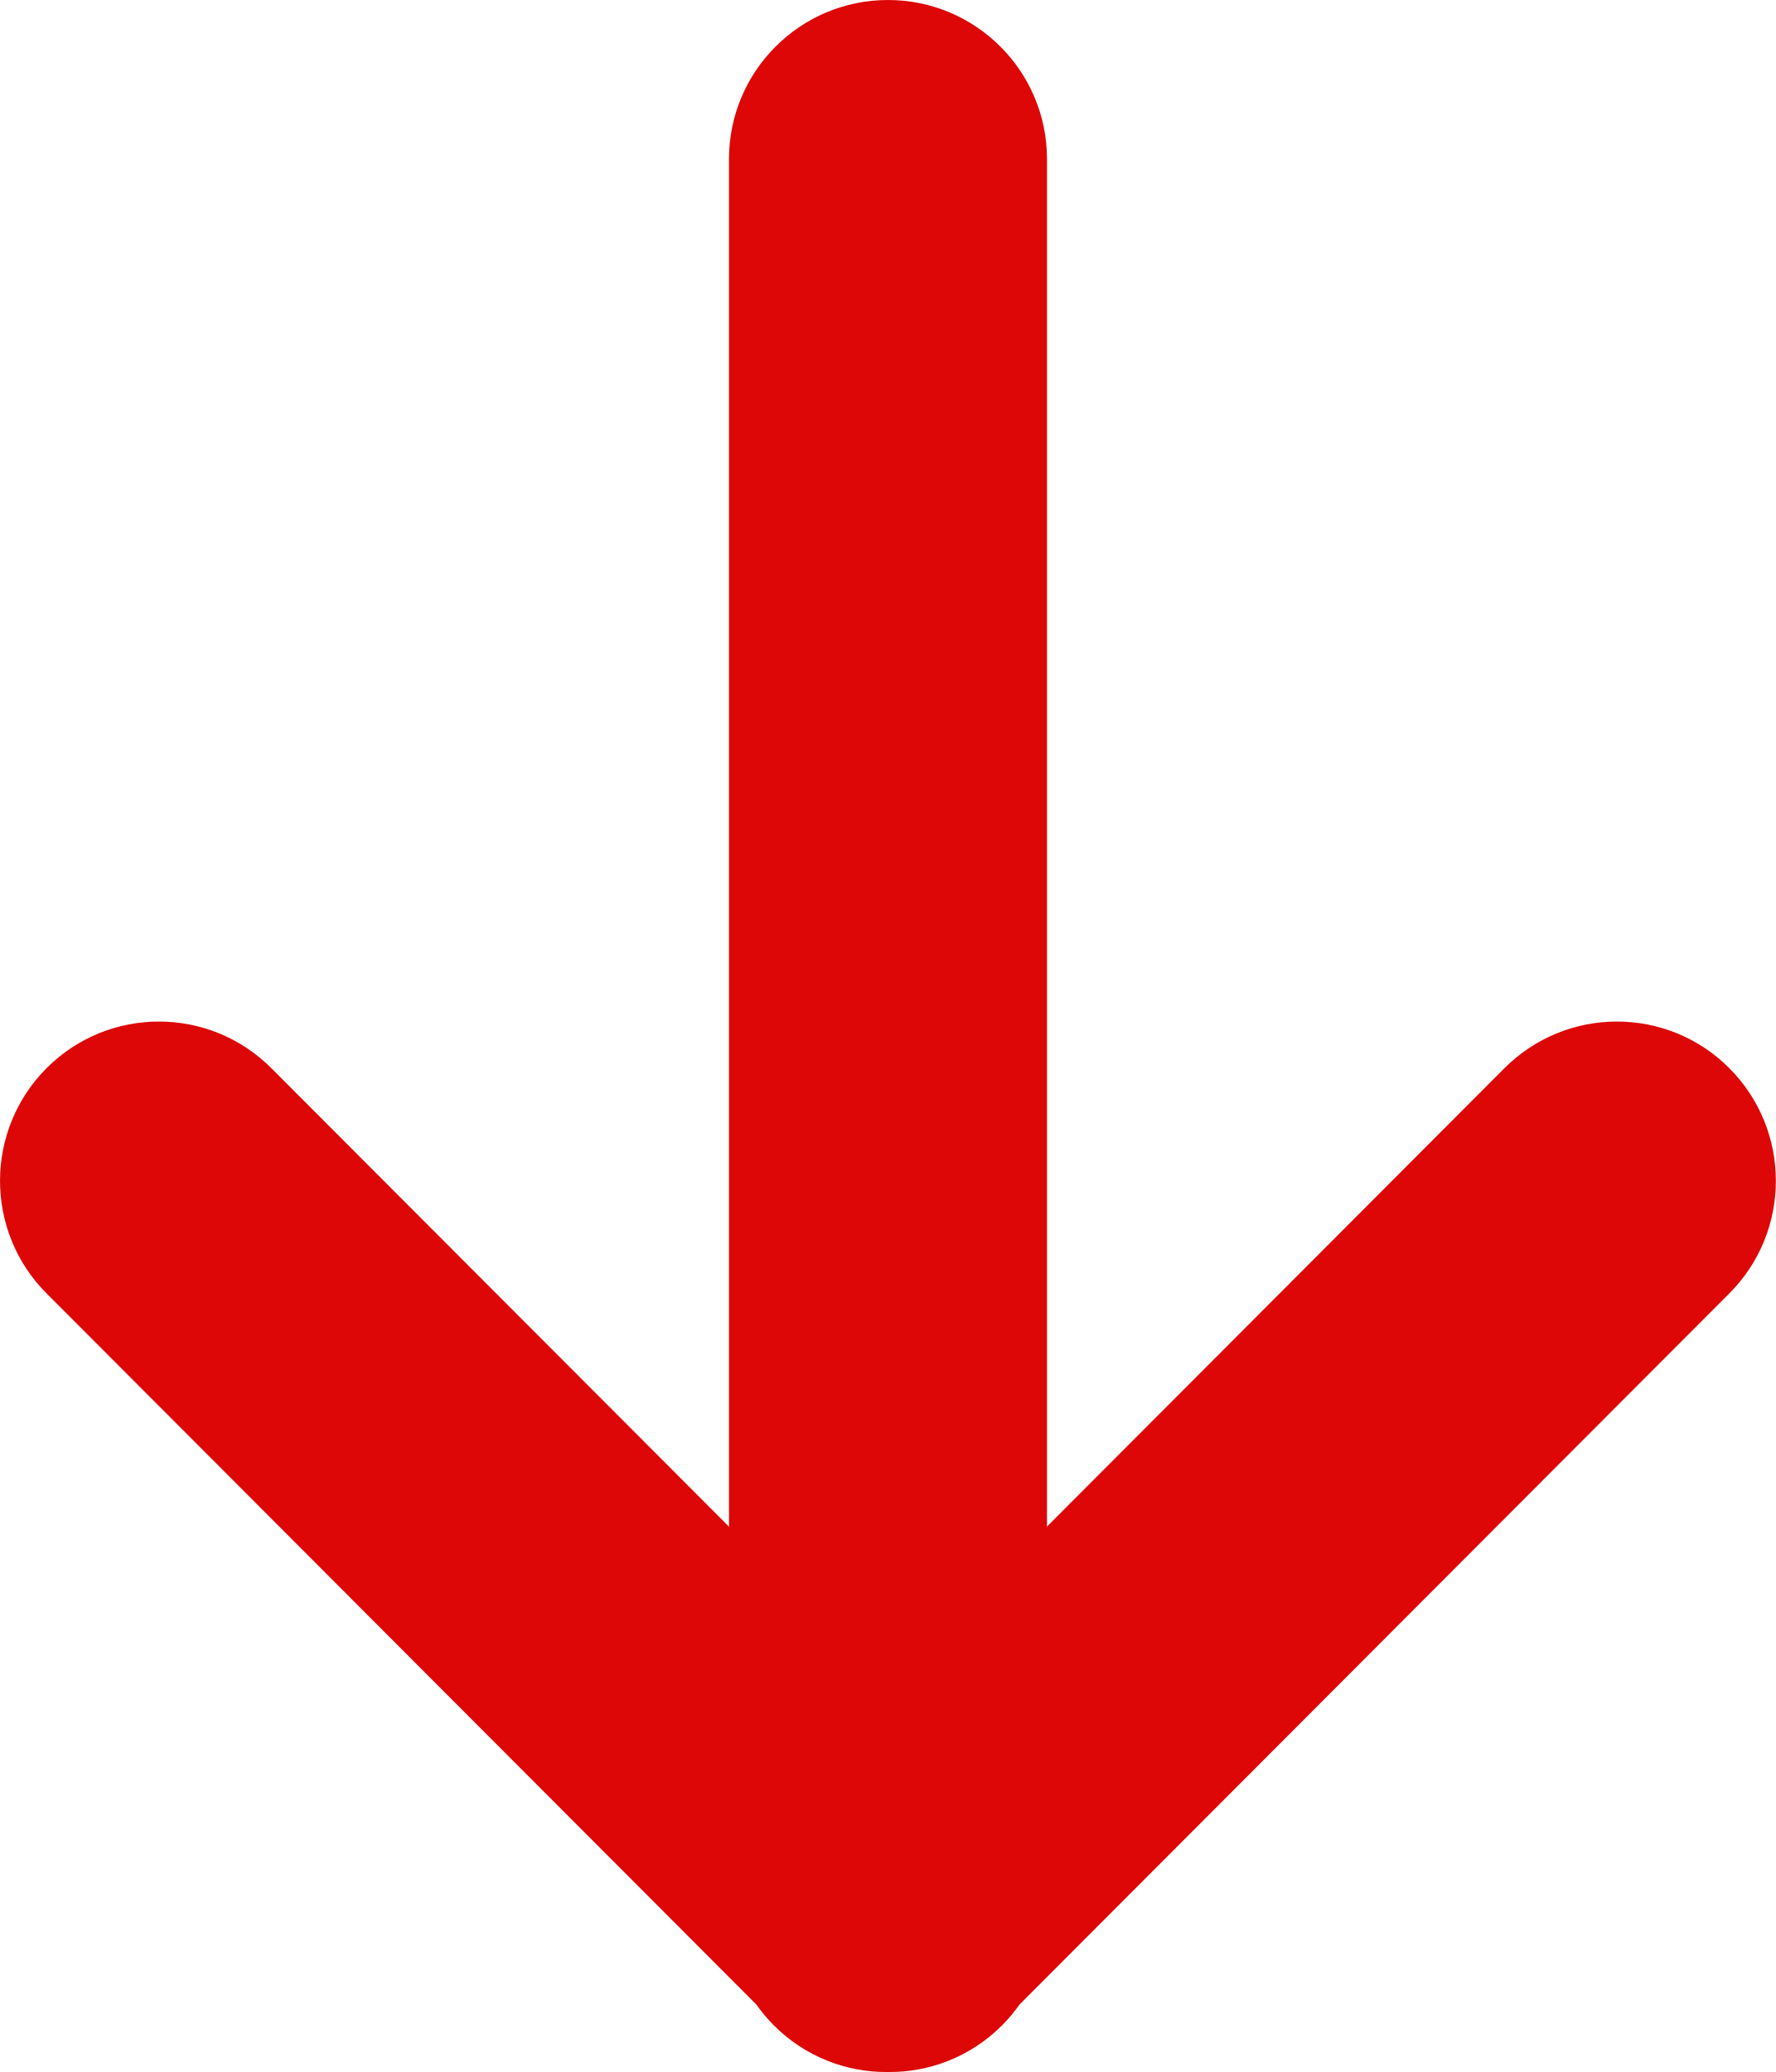
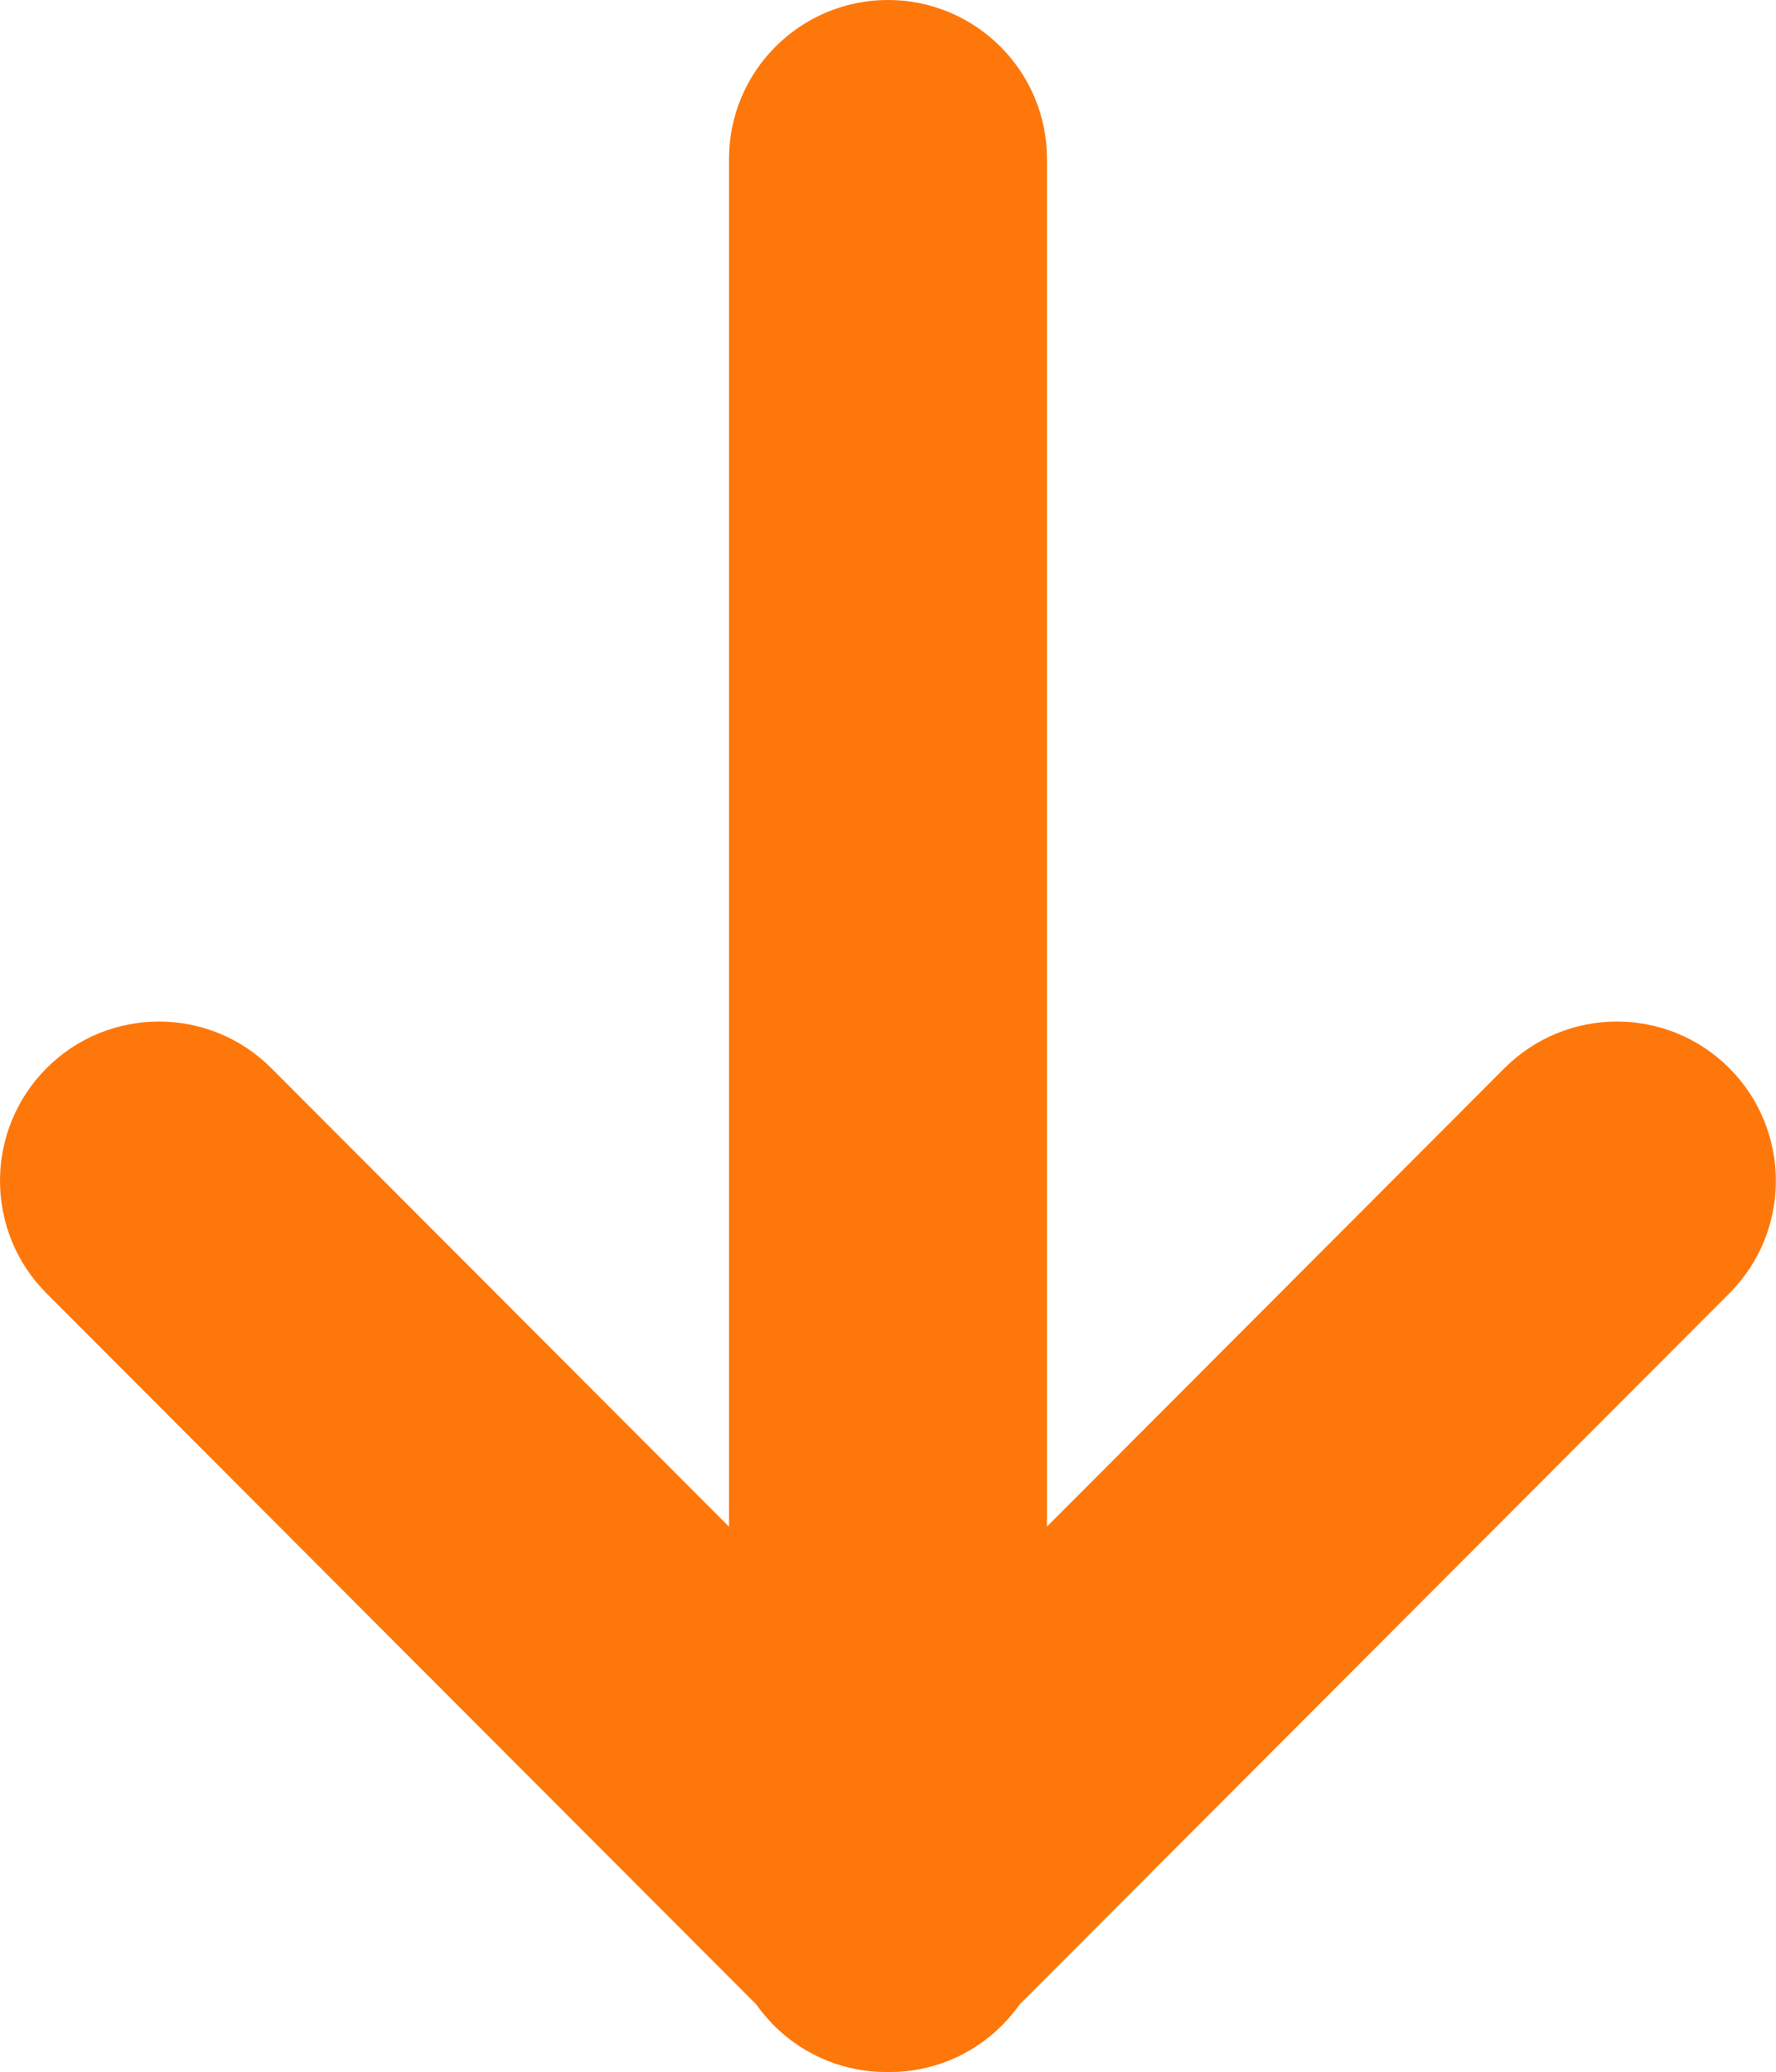
<svg xmlns="http://www.w3.org/2000/svg" width="18" height="21" viewBox="0 0 18 21" fill="none">
-   <path fill-rule="evenodd" clip-rule="evenodd" d="M0.472 10.826C-0.157 11.457 -0.157 12.479 0.472 13.109L7.666 20.316C7.718 20.39 7.778 20.461 7.844 20.528C8.163 20.847 8.582 21.005 9 21C9.418 21.005 9.837 20.847 10.156 20.528C10.222 20.461 10.282 20.39 10.334 20.316L17.528 13.109C18.157 12.479 18.157 11.457 17.528 10.826C16.899 10.196 15.879 10.196 15.249 10.826L10.612 15.472L10.612 1.611C10.612 0.722 9.89 0 9 0C8.111 0 7.389 0.722 7.389 1.611L7.389 15.473L2.75 10.826C2.121 10.196 1.101 10.196 0.472 10.826Z" fill="#DD0707" />
+   <path fill-rule="evenodd" clip-rule="evenodd" d="M0.472 10.826C-0.157 11.457 -0.157 12.479 0.472 13.109L7.666 20.316C7.718 20.39 7.778 20.461 7.844 20.528C8.163 20.847 8.582 21.005 9 21C9.418 21.005 9.837 20.847 10.156 20.528C10.222 20.461 10.282 20.39 10.334 20.316L17.528 13.109C18.157 12.479 18.157 11.457 17.528 10.826C16.899 10.196 15.879 10.196 15.249 10.826L10.612 15.472L10.612 1.611C10.612 0.722 9.89 0 9 0C8.111 0 7.389 0.722 7.389 1.611L7.389 15.473L2.75 10.826C2.121 10.196 1.101 10.196 0.472 10.826Z" fill="#FE770A" />
</svg>
